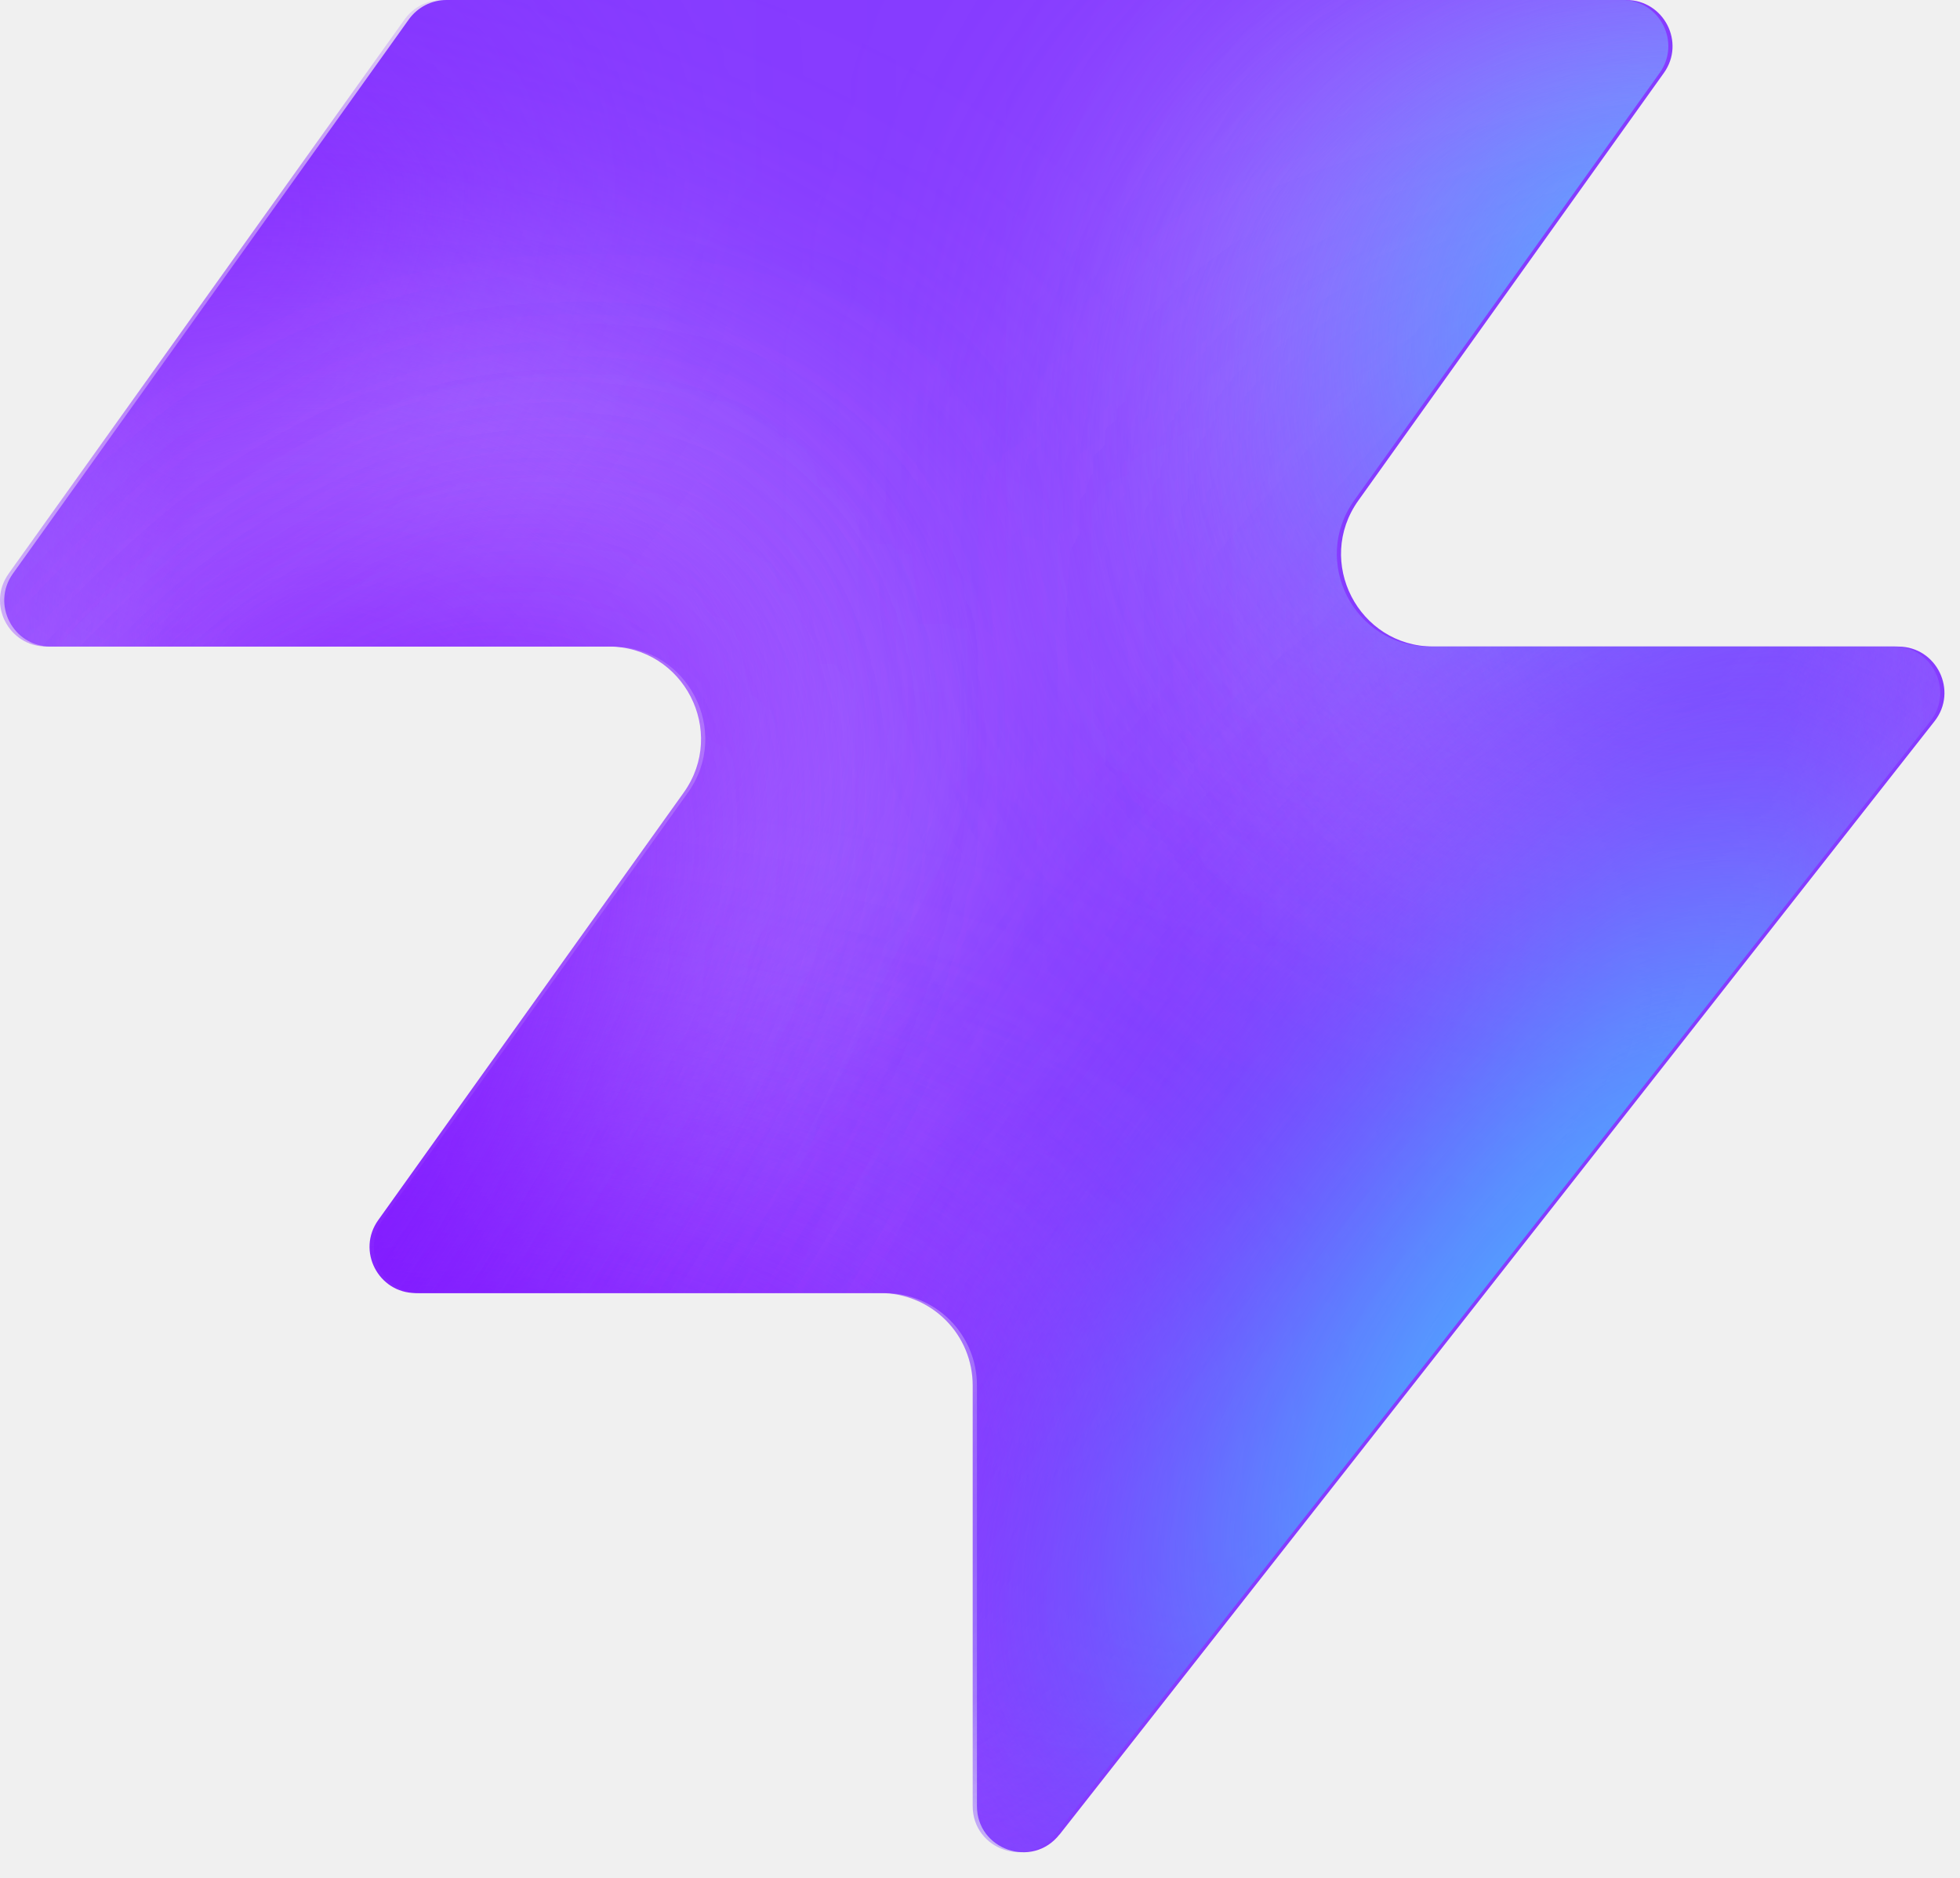
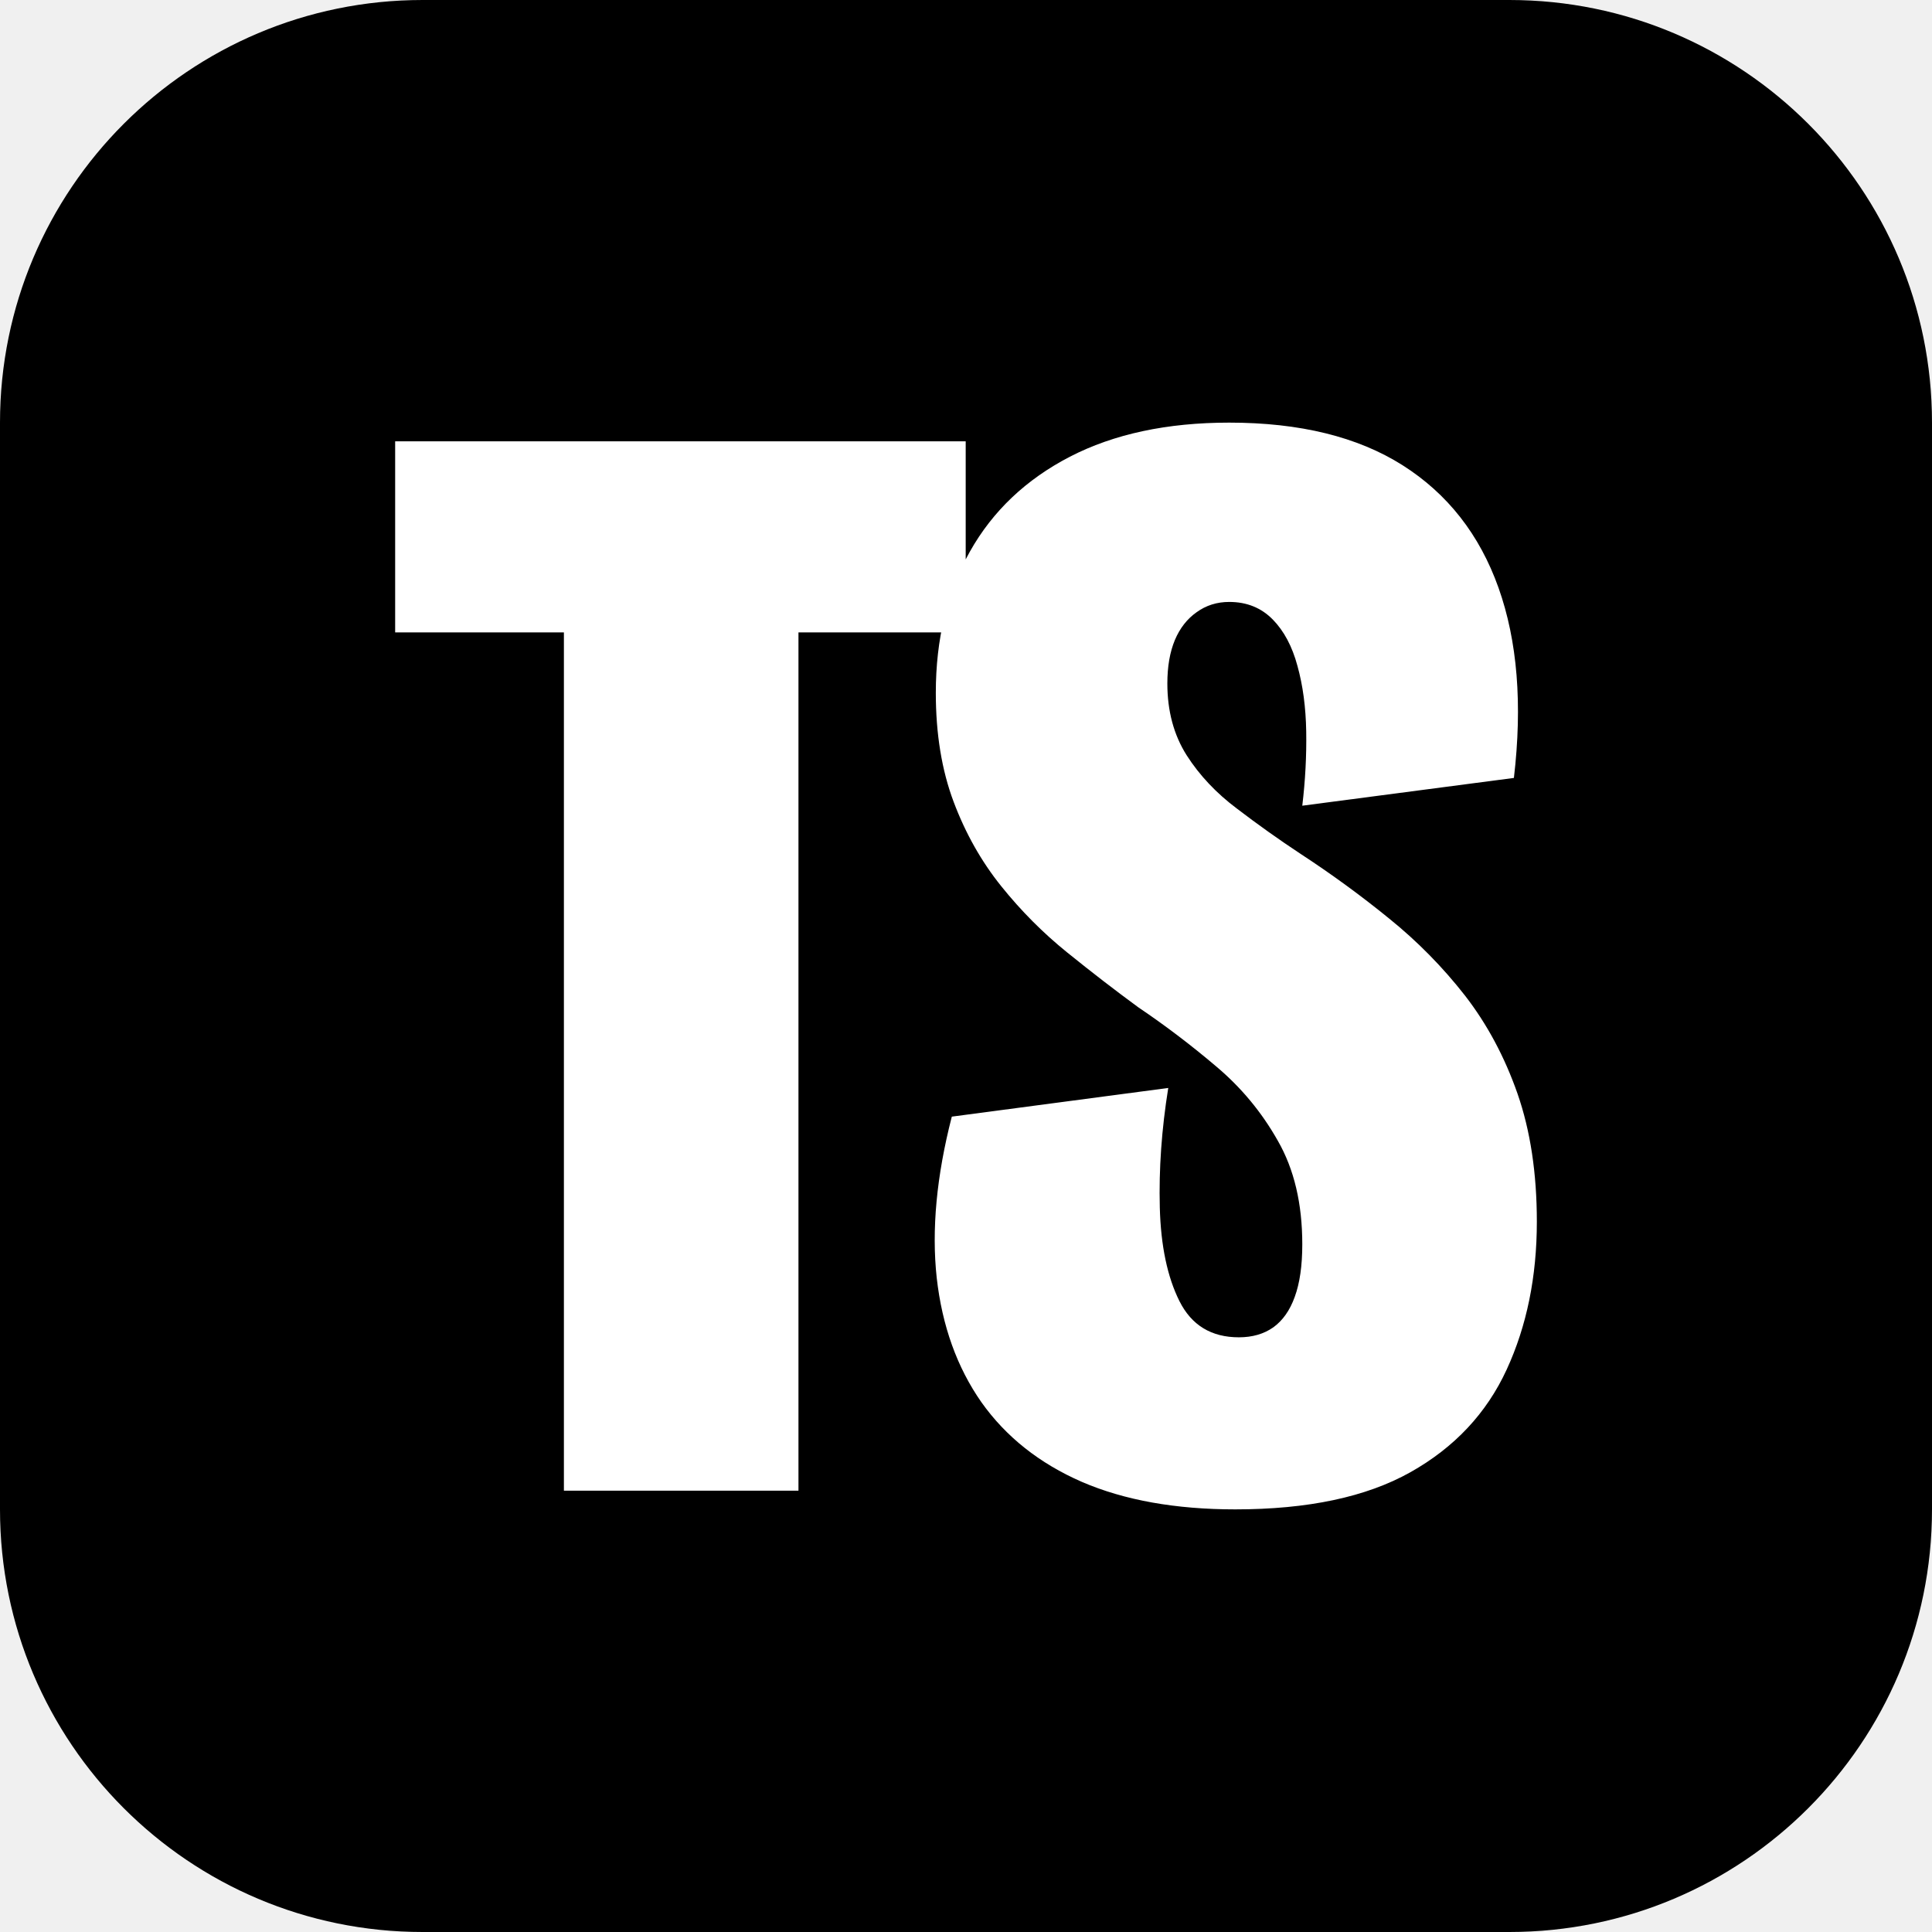
- <svg xmlns="http://www.w3.org/2000/svg" width="48" height="46" fill="none" viewBox="0 0 48 46">
-   <path fill="#863bff" d="M25.946 44.938c-.664.845-2.021.375-2.021-.698V33.937a2.26 2.26 0 0 0-2.262-2.262H10.287c-.92 0-1.456-1.04-.92-1.788l7.48-10.471c1.07-1.497 0-3.578-1.842-3.578H1.237c-.92 0-1.456-1.04-.92-1.788L10.013.474c.214-.297.556-.474.92-.474h28.894c.92 0 1.456 1.04.92 1.788l-7.48 10.471c-1.07 1.498 0 3.579 1.842 3.579h11.377c.943 0 1.473 1.088.89 1.83L25.947 44.94z" style="fill:#863bff;fill:color(display-p3 .525 .23 1);fill-opacity:1" />
-   <mask id="a" width="48" height="46" x="0" y="0" maskUnits="userSpaceOnUse" style="mask-type:alpha">
-     <path fill="#000" d="M25.842 44.938c-.664.844-2.021.375-2.021-.698V33.937a2.26 2.26 0 0 0-2.262-2.262H10.183c-.92 0-1.456-1.04-.92-1.788l7.48-10.471c1.07-1.498 0-3.579-1.842-3.579H1.133c-.92 0-1.456-1.04-.92-1.787L9.91.473c.214-.297.556-.474.92-.474h28.894c.92 0 1.456 1.04.92 1.788l-7.48 10.471c-1.07 1.498 0 3.578 1.842 3.578h11.377c.943 0 1.473 1.088.89 1.832L25.843 44.94z" style="fill:#000;fill-opacity:1" />
-   </mask>
-   <g mask="url(#a)">
-     <g filter="url(#b)">
-       <ellipse cx="5.508" cy="14.704" fill="#ede6ff" rx="5.508" ry="14.704" style="fill:#ede6ff;fill:color(display-p3 .927 .903 1);fill-opacity:1" transform="matrix(.00324 1 1 -.00324 -4.47 31.516)" />
-     </g>
-     <g filter="url(#c)">
-       <ellipse cx="10.399" cy="29.851" fill="#ede6ff" rx="10.399" ry="29.851" style="fill:#ede6ff;fill:color(display-p3 .927 .903 1);fill-opacity:1" transform="matrix(.00324 1 1 -.00324 -39.328 7.883)" />
-     </g>
-     <g filter="url(#d)">
-       <ellipse cx="5.508" cy="30.487" fill="#7e14ff" rx="5.508" ry="30.487" style="fill:#7e14ff;fill:color(display-p3 .492 .077 1);fill-opacity:1" transform="rotate(89.814 -25.913 -14.639)scale(1 -1)" />
-     </g>
-     <g filter="url(#e)">
-       <ellipse cx="5.508" cy="30.599" fill="#7e14ff" rx="5.508" ry="30.599" style="fill:#7e14ff;fill:color(display-p3 .492 .077 1);fill-opacity:1" transform="rotate(89.814 -32.644 -3.334)scale(1 -1)" />
-     </g>
-     <g filter="url(#f)">
-       <ellipse cx="5.508" cy="30.599" fill="#7e14ff" rx="5.508" ry="30.599" style="fill:#7e14ff;fill:color(display-p3 .492 .077 1);fill-opacity:1" transform="matrix(.00324 1 1 -.00324 -34.34 30.47)" />
-     </g>
-     <g filter="url(#g)">
-       <ellipse cx="14.072" cy="22.078" fill="#ede6ff" rx="14.072" ry="22.078" style="fill:#ede6ff;fill:color(display-p3 .927 .903 1);fill-opacity:1" transform="rotate(93.35 24.506 48.493)scale(-1 1)" />
-     </g>
-     <g filter="url(#h)">
-       <ellipse cx="3.47" cy="21.501" fill="#7e14ff" rx="3.47" ry="21.501" style="fill:#7e14ff;fill:color(display-p3 .492 .077 1);fill-opacity:1" transform="rotate(89.009 28.708 47.59)scale(-1 1)" />
-     </g>
-     <g filter="url(#i)">
-       <ellipse cx="3.47" cy="21.501" fill="#7e14ff" rx="3.47" ry="21.501" style="fill:#7e14ff;fill:color(display-p3 .492 .077 1);fill-opacity:1" transform="rotate(89.009 28.708 47.59)scale(-1 1)" />
-     </g>
-     <g filter="url(#j)">
-       <ellipse cx=".387" cy="8.972" fill="#7e14ff" rx="4.407" ry="29.108" style="fill:#7e14ff;fill:color(display-p3 .492 .077 1);fill-opacity:1" transform="rotate(39.51 .387 8.972)" />
-     </g>
-     <g filter="url(#k)">
-       <ellipse cx="47.523" cy="-6.092" fill="#7e14ff" rx="4.407" ry="29.108" style="fill:#7e14ff;fill:color(display-p3 .492 .077 1);fill-opacity:1" transform="rotate(37.892 47.523 -6.092)" />
-     </g>
-     <g filter="url(#l)">
-       <ellipse cx="41.412" cy="6.333" fill="#47bfff" rx="5.971" ry="9.665" style="fill:#47bfff;fill:color(display-p3 .28 .748 1);fill-opacity:1" transform="rotate(37.892 41.412 6.333)" />
-     </g>
-     <g filter="url(#m)">
-       <ellipse cx="-1.879" cy="38.332" fill="#7e14ff" rx="4.407" ry="29.108" style="fill:#7e14ff;fill:color(display-p3 .492 .077 1);fill-opacity:1" transform="rotate(37.892 -1.88 38.332)" />
-     </g>
-     <g filter="url(#n)">
-       <ellipse cx="-1.879" cy="38.332" fill="#7e14ff" rx="4.407" ry="29.108" style="fill:#7e14ff;fill:color(display-p3 .492 .077 1);fill-opacity:1" transform="rotate(37.892 -1.88 38.332)" />
-     </g>
-     <g filter="url(#o)">
-       <ellipse cx="35.651" cy="29.907" fill="#7e14ff" rx="4.407" ry="29.108" style="fill:#7e14ff;fill:color(display-p3 .492 .077 1);fill-opacity:1" transform="rotate(37.892 35.651 29.907)" />
-     </g>
-     <g filter="url(#p)">
-       <ellipse cx="38.418" cy="32.4" fill="#47bfff" rx="5.971" ry="15.297" style="fill:#47bfff;fill:color(display-p3 .28 .748 1);fill-opacity:1" transform="rotate(37.892 38.418 32.4)" />
-     </g>
-   </g>
-   <defs>
-     <filter id="b" width="60.045" height="41.654" x="-19.77" y="16.149" color-interpolation-filters="sRGB" filterUnits="userSpaceOnUse">
-       <feFlood flood-opacity="0" result="BackgroundImageFix" />
-       <feBlend in="SourceGraphic" in2="BackgroundImageFix" result="shape" />
-       <feGaussianBlur result="effect1_foregroundBlur_2002_17158" stdDeviation="7.659" />
-     </filter>
-     <filter id="c" width="90.34" height="51.437" x="-54.613" y="-7.533" color-interpolation-filters="sRGB" filterUnits="userSpaceOnUse">
-       <feFlood flood-opacity="0" result="BackgroundImageFix" />
-       <feBlend in="SourceGraphic" in2="BackgroundImageFix" result="shape" />
-       <feGaussianBlur result="effect1_foregroundBlur_2002_17158" stdDeviation="7.659" />
-     </filter>
-     <filter id="d" width="79.355" height="29.4" x="-49.64" y="2.03" color-interpolation-filters="sRGB" filterUnits="userSpaceOnUse">
-       <feFlood flood-opacity="0" result="BackgroundImageFix" />
-       <feBlend in="SourceGraphic" in2="BackgroundImageFix" result="shape" />
-       <feGaussianBlur result="effect1_foregroundBlur_2002_17158" stdDeviation="4.596" />
-     </filter>
-     <filter id="e" width="79.579" height="29.4" x="-45.045" y="20.029" color-interpolation-filters="sRGB" filterUnits="userSpaceOnUse">
-       <feFlood flood-opacity="0" result="BackgroundImageFix" />
-       <feBlend in="SourceGraphic" in2="BackgroundImageFix" result="shape" />
-       <feGaussianBlur result="effect1_foregroundBlur_2002_17158" stdDeviation="4.596" />
-     </filter>
-     <filter id="f" width="79.579" height="29.4" x="-43.513" y="21.178" color-interpolation-filters="sRGB" filterUnits="userSpaceOnUse">
-       <feFlood flood-opacity="0" result="BackgroundImageFix" />
-       <feBlend in="SourceGraphic" in2="BackgroundImageFix" result="shape" />
-       <feGaussianBlur result="effect1_foregroundBlur_2002_17158" stdDeviation="4.596" />
-     </filter>
-     <filter id="g" width="74.749" height="58.852" x="15.756" y="-17.901" color-interpolation-filters="sRGB" filterUnits="userSpaceOnUse">
-       <feFlood flood-opacity="0" result="BackgroundImageFix" />
-       <feBlend in="SourceGraphic" in2="BackgroundImageFix" result="shape" />
-       <feGaussianBlur result="effect1_foregroundBlur_2002_17158" stdDeviation="7.659" />
-     </filter>
-     <filter id="h" width="61.377" height="25.362" x="23.548" y="2.284" color-interpolation-filters="sRGB" filterUnits="userSpaceOnUse">
-       <feFlood flood-opacity="0" result="BackgroundImageFix" />
-       <feBlend in="SourceGraphic" in2="BackgroundImageFix" result="shape" />
-       <feGaussianBlur result="effect1_foregroundBlur_2002_17158" stdDeviation="4.596" />
-     </filter>
-     <filter id="i" width="61.377" height="25.362" x="23.548" y="2.284" color-interpolation-filters="sRGB" filterUnits="userSpaceOnUse">
-       <feFlood flood-opacity="0" result="BackgroundImageFix" />
-       <feBlend in="SourceGraphic" in2="BackgroundImageFix" result="shape" />
-       <feGaussianBlur result="effect1_foregroundBlur_2002_17158" stdDeviation="4.596" />
-     </filter>
-     <filter id="j" width="56.045" height="63.649" x="-27.636" y="-22.853" color-interpolation-filters="sRGB" filterUnits="userSpaceOnUse">
-       <feFlood flood-opacity="0" result="BackgroundImageFix" />
-       <feBlend in="SourceGraphic" in2="BackgroundImageFix" result="shape" />
-       <feGaussianBlur result="effect1_foregroundBlur_2002_17158" stdDeviation="4.596" />
-     </filter>
-     <filter id="k" width="54.814" height="64.646" x="20.116" y="-38.415" color-interpolation-filters="sRGB" filterUnits="userSpaceOnUse">
-       <feFlood flood-opacity="0" result="BackgroundImageFix" />
-       <feBlend in="SourceGraphic" in2="BackgroundImageFix" result="shape" />
-       <feGaussianBlur result="effect1_foregroundBlur_2002_17158" stdDeviation="4.596" />
-     </filter>
-     <filter id="l" width="33.541" height="35.313" x="24.641" y="-11.323" color-interpolation-filters="sRGB" filterUnits="userSpaceOnUse">
-       <feFlood flood-opacity="0" result="BackgroundImageFix" />
-       <feBlend in="SourceGraphic" in2="BackgroundImageFix" result="shape" />
-       <feGaussianBlur result="effect1_foregroundBlur_2002_17158" stdDeviation="4.596" />
-     </filter>
-     <filter id="m" width="54.814" height="64.646" x="-29.286" y="6.009" color-interpolation-filters="sRGB" filterUnits="userSpaceOnUse">
-       <feFlood flood-opacity="0" result="BackgroundImageFix" />
-       <feBlend in="SourceGraphic" in2="BackgroundImageFix" result="shape" />
-       <feGaussianBlur result="effect1_foregroundBlur_2002_17158" stdDeviation="4.596" />
-     </filter>
-     <filter id="n" width="54.814" height="64.646" x="-29.286" y="6.009" color-interpolation-filters="sRGB" filterUnits="userSpaceOnUse">
-       <feFlood flood-opacity="0" result="BackgroundImageFix" />
-       <feBlend in="SourceGraphic" in2="BackgroundImageFix" result="shape" />
-       <feGaussianBlur result="effect1_foregroundBlur_2002_17158" stdDeviation="4.596" />
-     </filter>
-     <filter id="o" width="54.814" height="64.646" x="8.244" y="-2.416" color-interpolation-filters="sRGB" filterUnits="userSpaceOnUse">
-       <feFlood flood-opacity="0" result="BackgroundImageFix" />
-       <feBlend in="SourceGraphic" in2="BackgroundImageFix" result="shape" />
-       <feGaussianBlur result="effect1_foregroundBlur_2002_17158" stdDeviation="4.596" />
-     </filter>
-     <filter id="p" width="39.409" height="43.623" x="18.713" y="10.588" color-interpolation-filters="sRGB" filterUnits="userSpaceOnUse">
-       <feFlood flood-opacity="0" result="BackgroundImageFix" />
-       <feBlend in="SourceGraphic" in2="BackgroundImageFix" result="shape" />
-       <feGaussianBlur result="effect1_foregroundBlur_2002_17158" stdDeviation="4.596" />
-     </filter>
-   </defs>
+ <svg xmlns="http://www.w3.org/2000/svg" viewBox="0 0 64 64">
+   <rect width="64" height="64" rx="14" fill="#000000" />
+   <path fill="#ffffff" d="M18.68 49.38V14.62H26.45V49.38ZM13.09 20.95V14.62H31.99V20.95ZM40.92 50Q37.95 50 35.84 49.09Q33.73 48.17 32.51 46.45Q31.3 44.72 31.03 42.33Q30.77 39.94 31.53 36.99L38.7 36.04Q38.37 38.09 38.42 40Q38.47 41.9 39.07 43.1Q39.67 44.3 41.04 44.3Q41.71 44.3 42.18 43.97Q42.65 43.63 42.89 42.96Q43.14 42.28 43.14 41.22Q43.14 39.2 42.33 37.79Q41.53 36.37 40.28 35.32Q39.03 34.26 37.71 33.37Q36.55 32.52 35.35 31.55Q34.15 30.58 33.17 29.36Q32.18 28.13 31.59 26.56Q31 24.99 31 22.95Q31 20.29 32.13 18.27Q33.26 16.26 35.44 15.13Q37.63 14 40.72 14Q44.23 14 46.46 15.41Q48.7 16.83 49.64 19.47Q50.58 22.11 50.15 25.77L43.14 26.69Q43.29 25.43 43.27 24.23Q43.25 23.03 42.98 22.06Q42.72 21.09 42.16 20.52Q41.59 19.94 40.72 19.94Q40.11 19.94 39.64 20.28Q39.17 20.61 38.92 21.2Q38.67 21.8 38.67 22.64Q38.67 24.01 39.31 25.02Q39.95 26.02 40.98 26.79Q42 27.57 43.09 28.29Q44.62 29.29 46.02 30.43Q47.42 31.56 48.53 32.98Q49.63 34.4 50.27 36.23Q50.91 38.07 50.91 40.47Q50.91 43.2 49.91 45.37Q48.91 47.54 46.72 48.77Q44.53 50 40.92 50Z" />
</svg>
